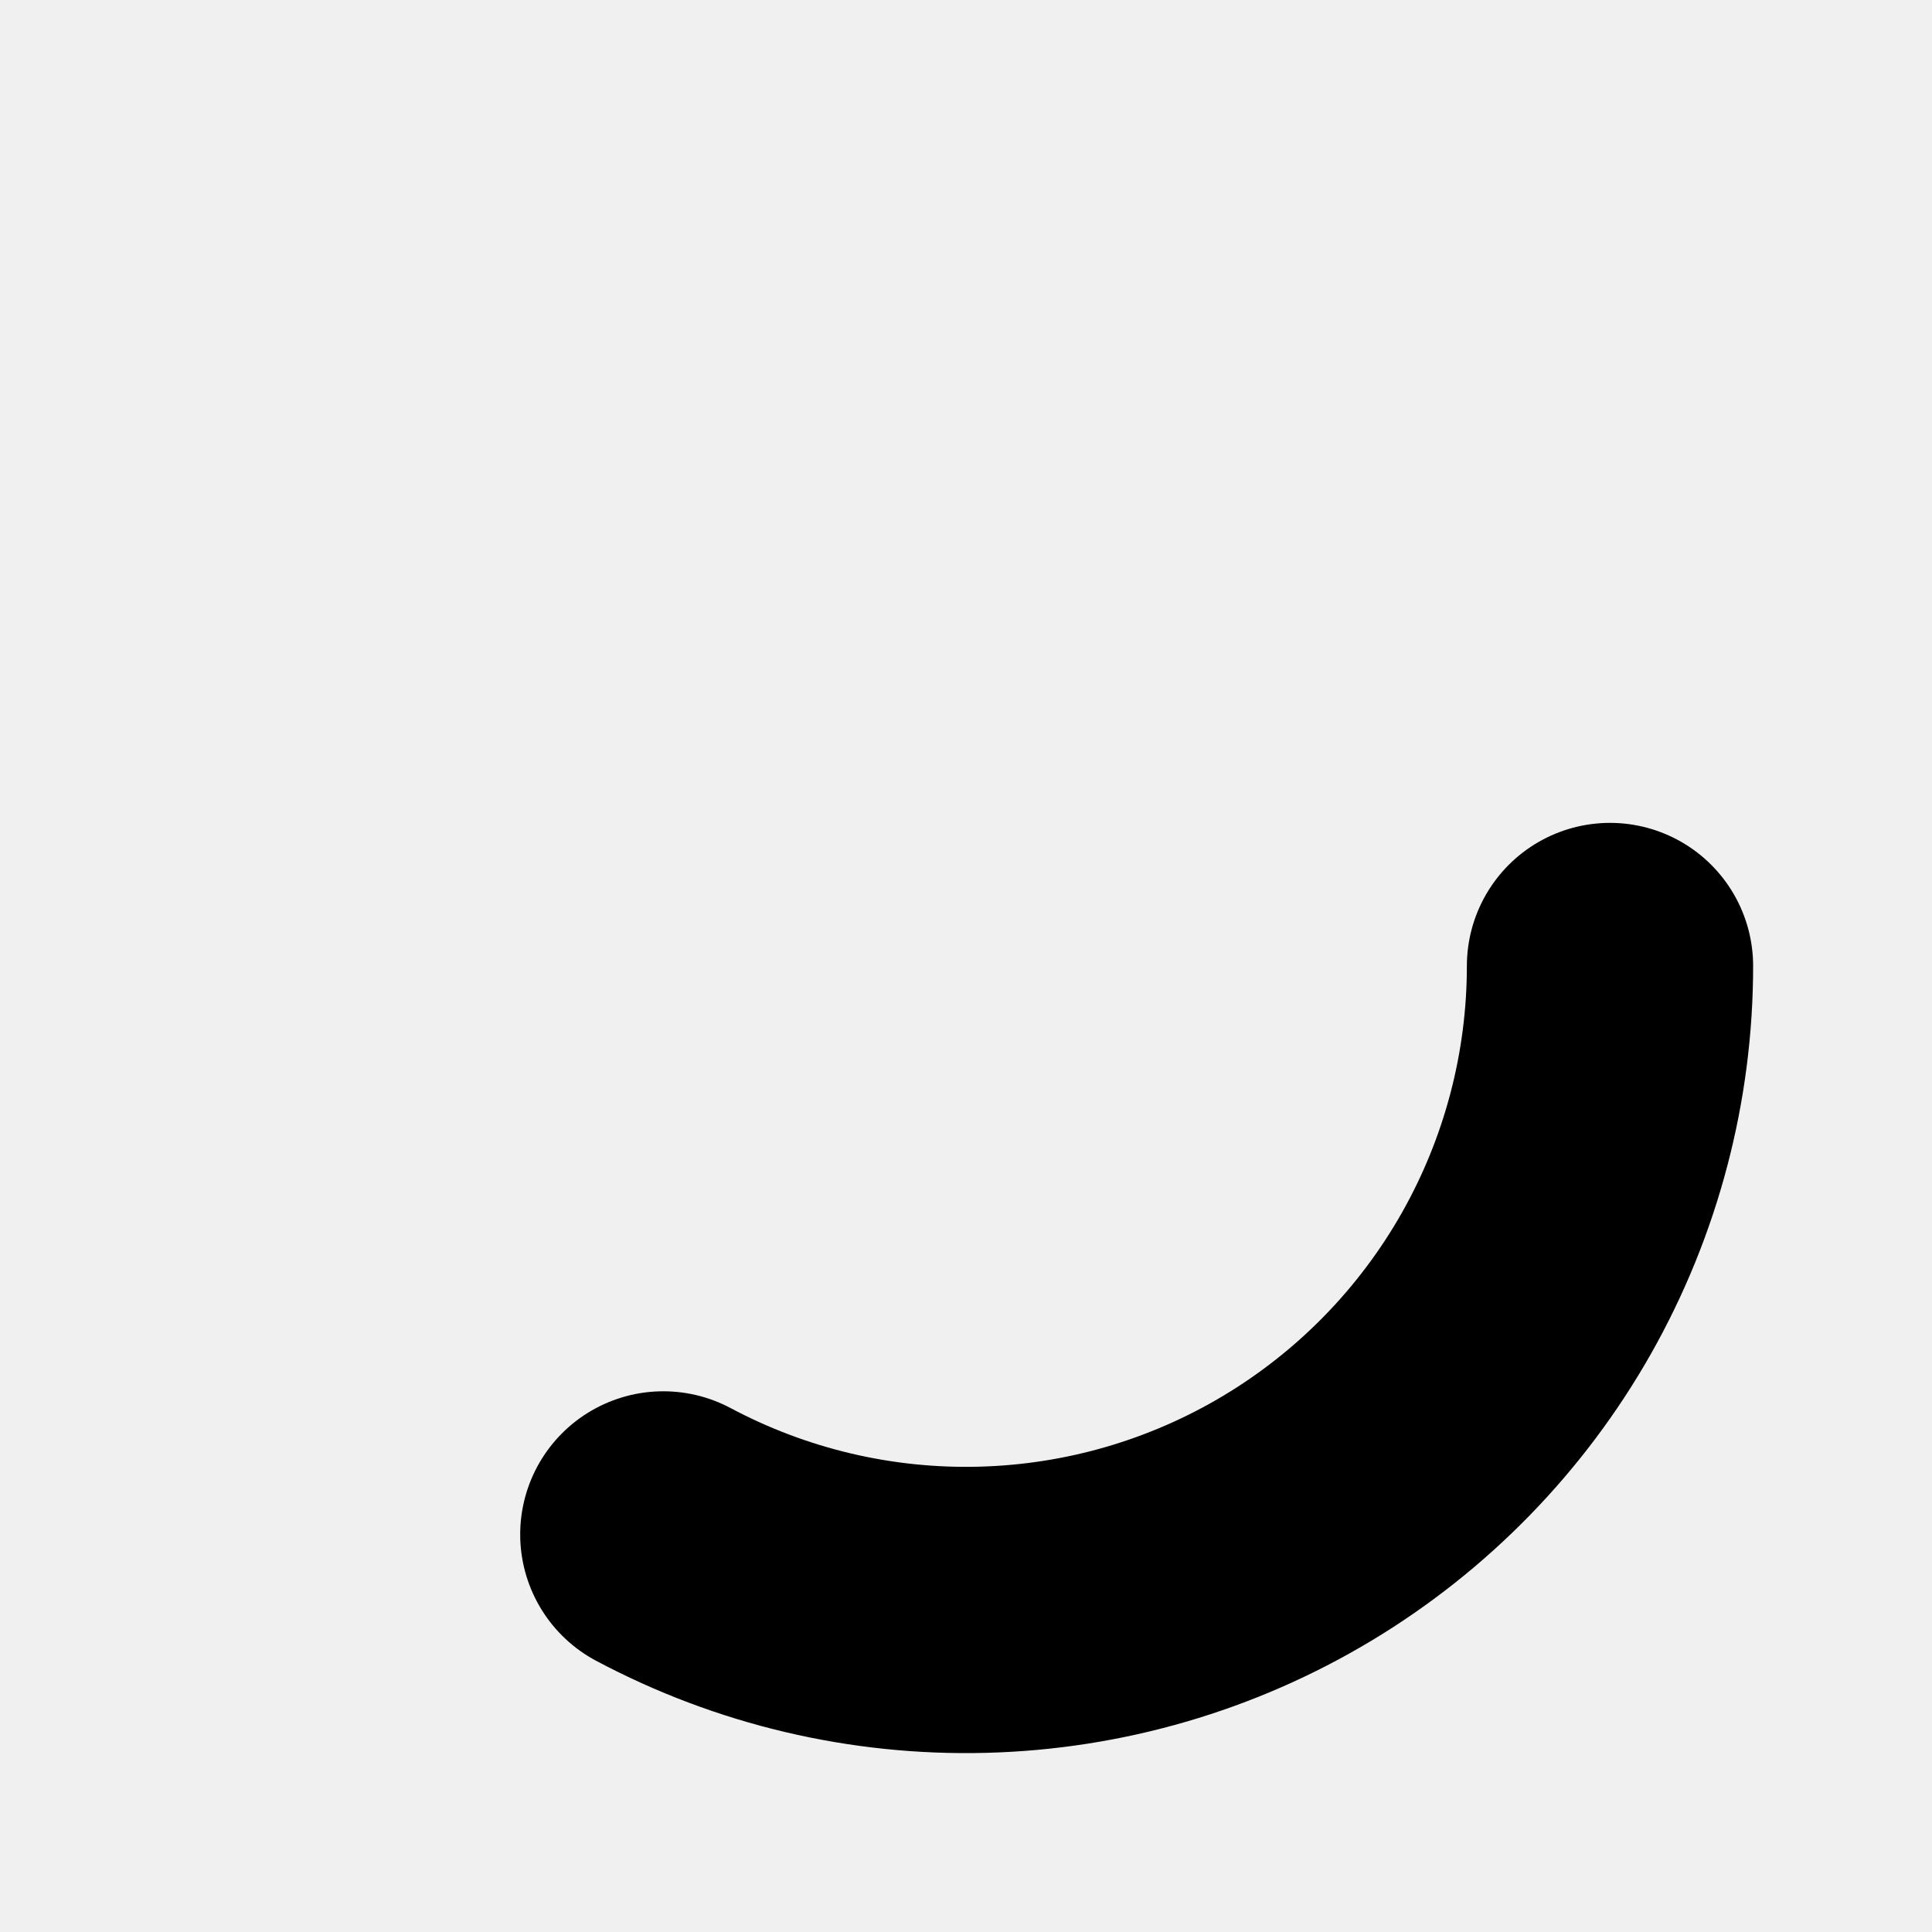
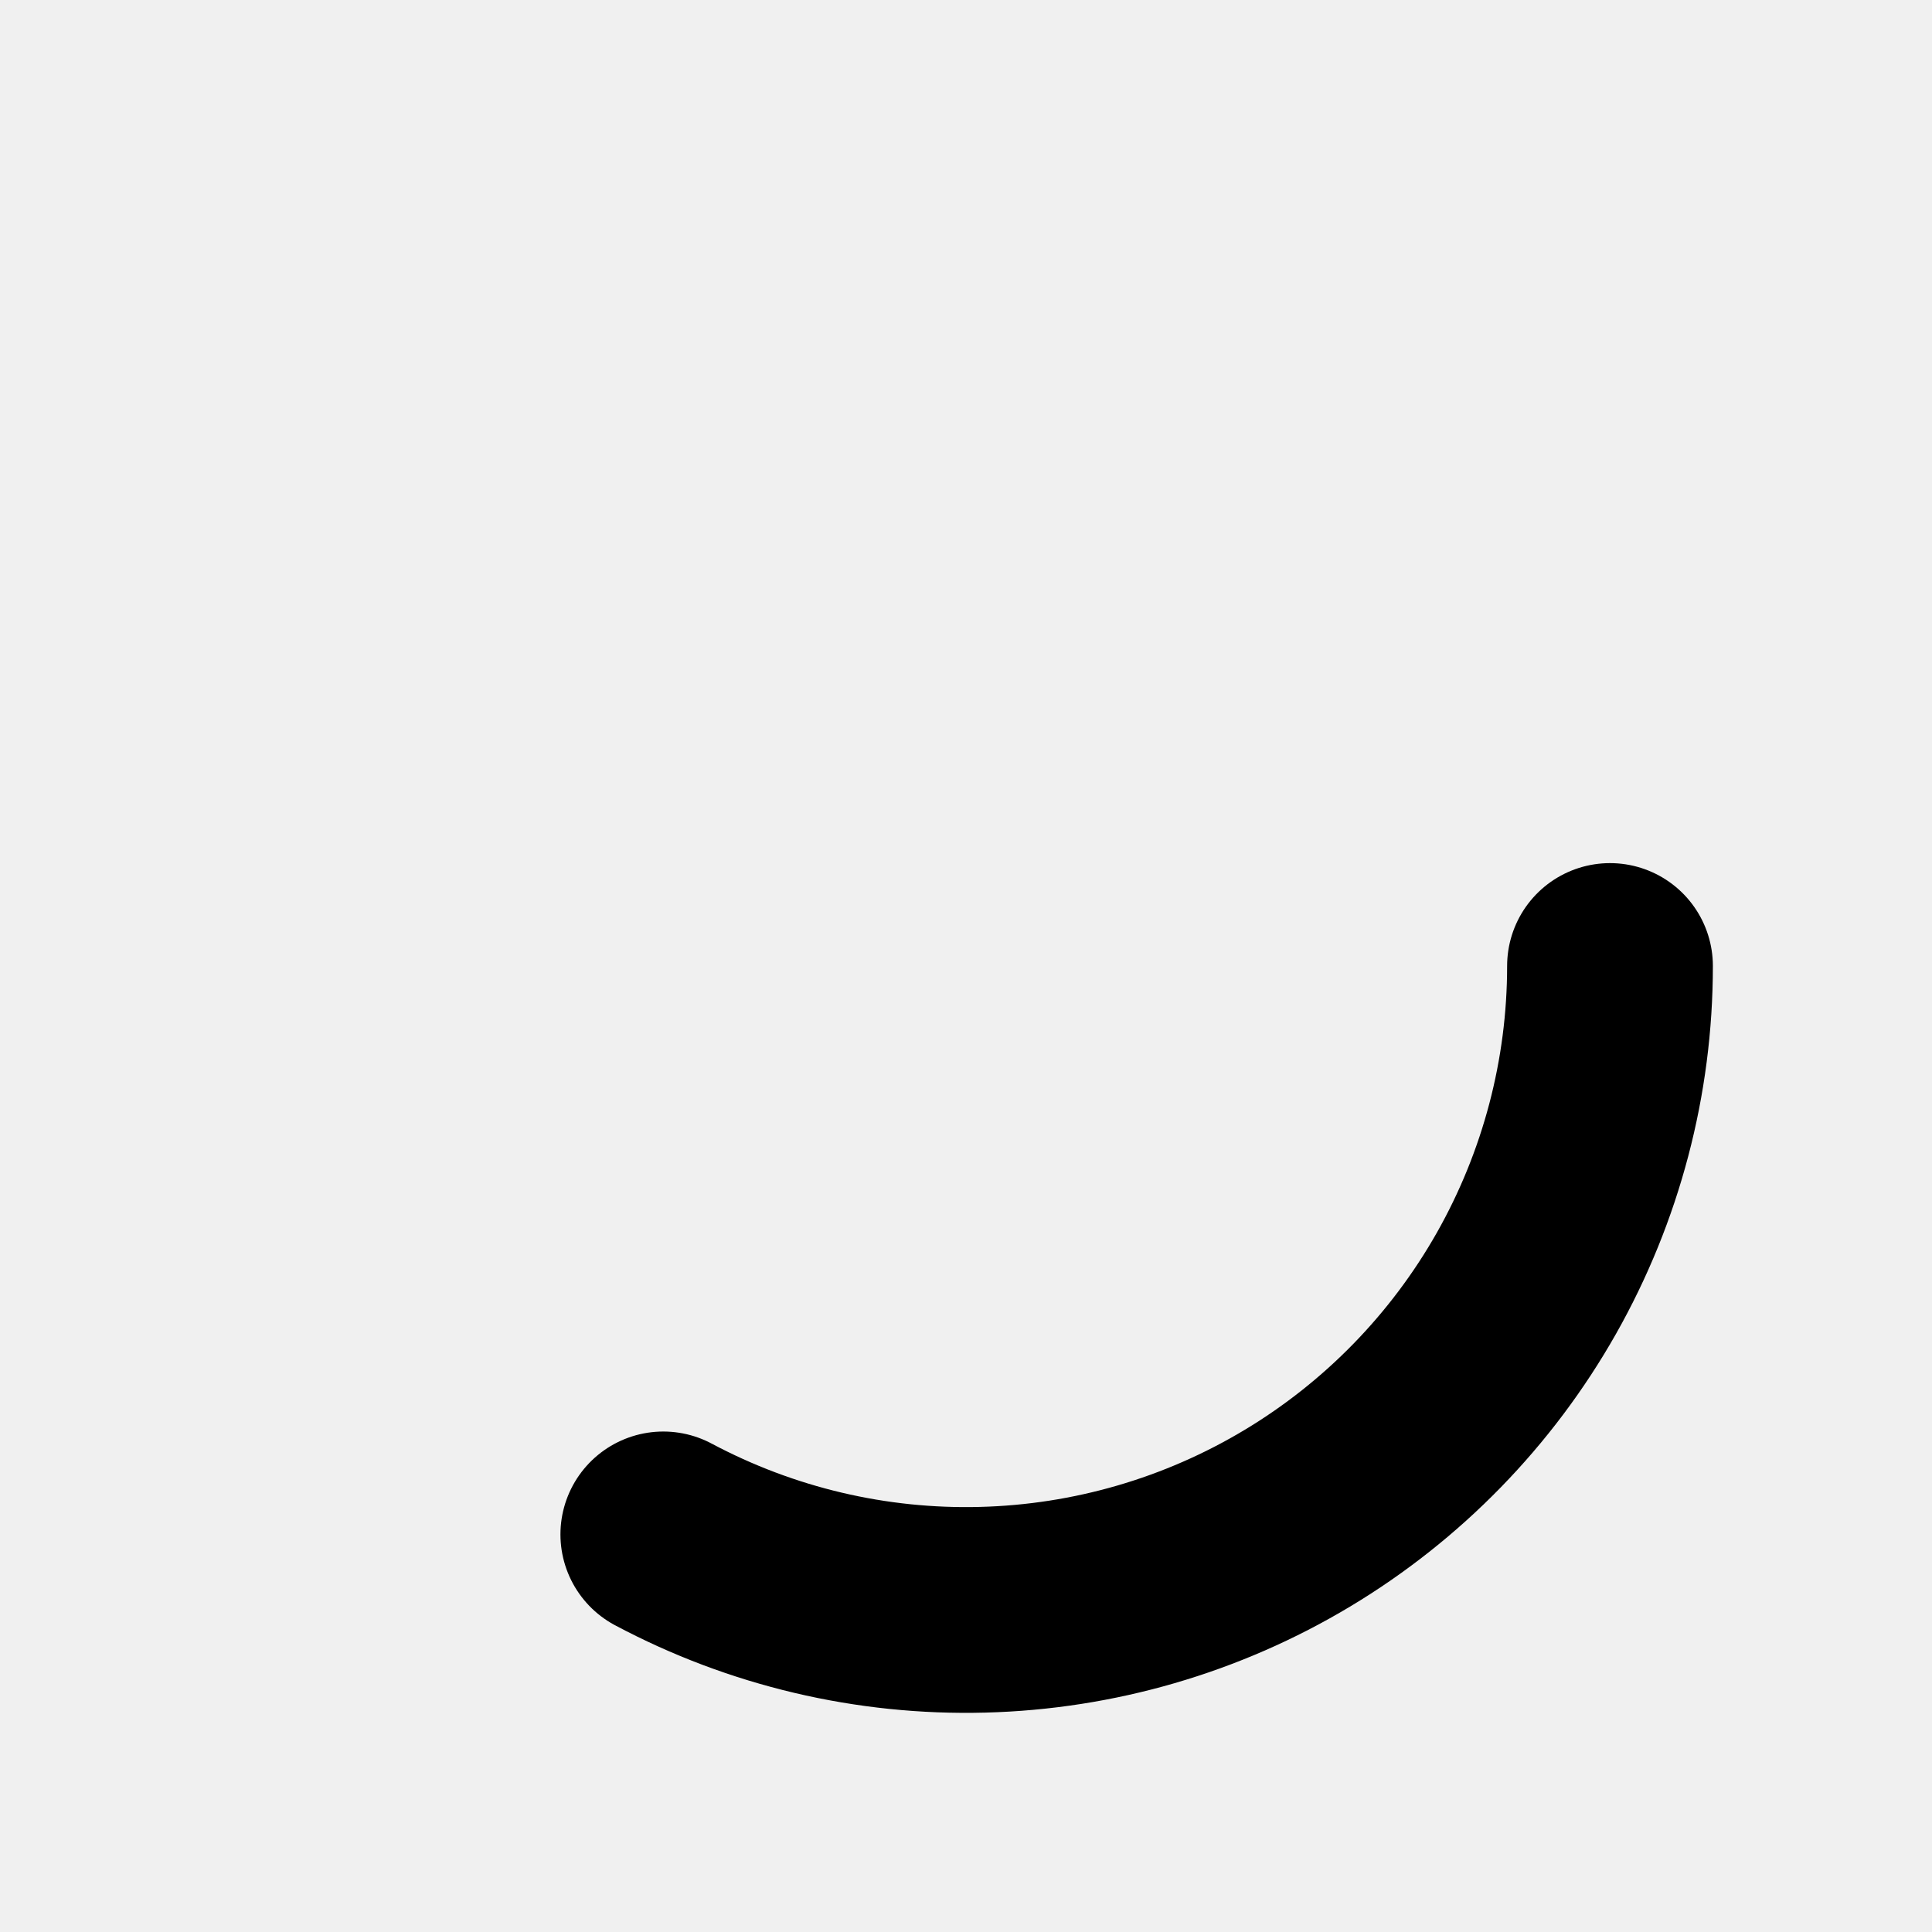
<svg xmlns="http://www.w3.org/2000/svg" width="800px" height="800px" viewBox="0 0 24 24" fill="none" stroke="#ffffff">
  <g id="SVGRepo_bgCarrier" stroke-width="0" />
  <g id="SVGRepo_tracerCarrier" stroke-linecap="round" stroke-linejoin="round" />
  <g id="SVGRepo_iconCarrier">
-     <path d="M20 12C20 13.381 19.642 14.739 18.962 15.941C18.282 17.142 17.302 18.148 16.118 18.859C14.934 19.57 13.586 19.962 12.206 19.997C10.825 20.033 9.459 19.71 8.24 19.061" stroke="#000" stroke-width="3.556" stroke-linecap="round" />
+     <path d="M20 12C20 13.381 19.642 14.739 18.962 15.941C18.282 17.142 17.302 18.148 16.118 18.859C14.934 19.57 13.586 19.962 12.206 19.997C10.825 20.033 9.459 19.71 8.24 19.061" stroke="#000" stroke-width="2.556" stroke-linecap="round" />
  </g>
</svg>
